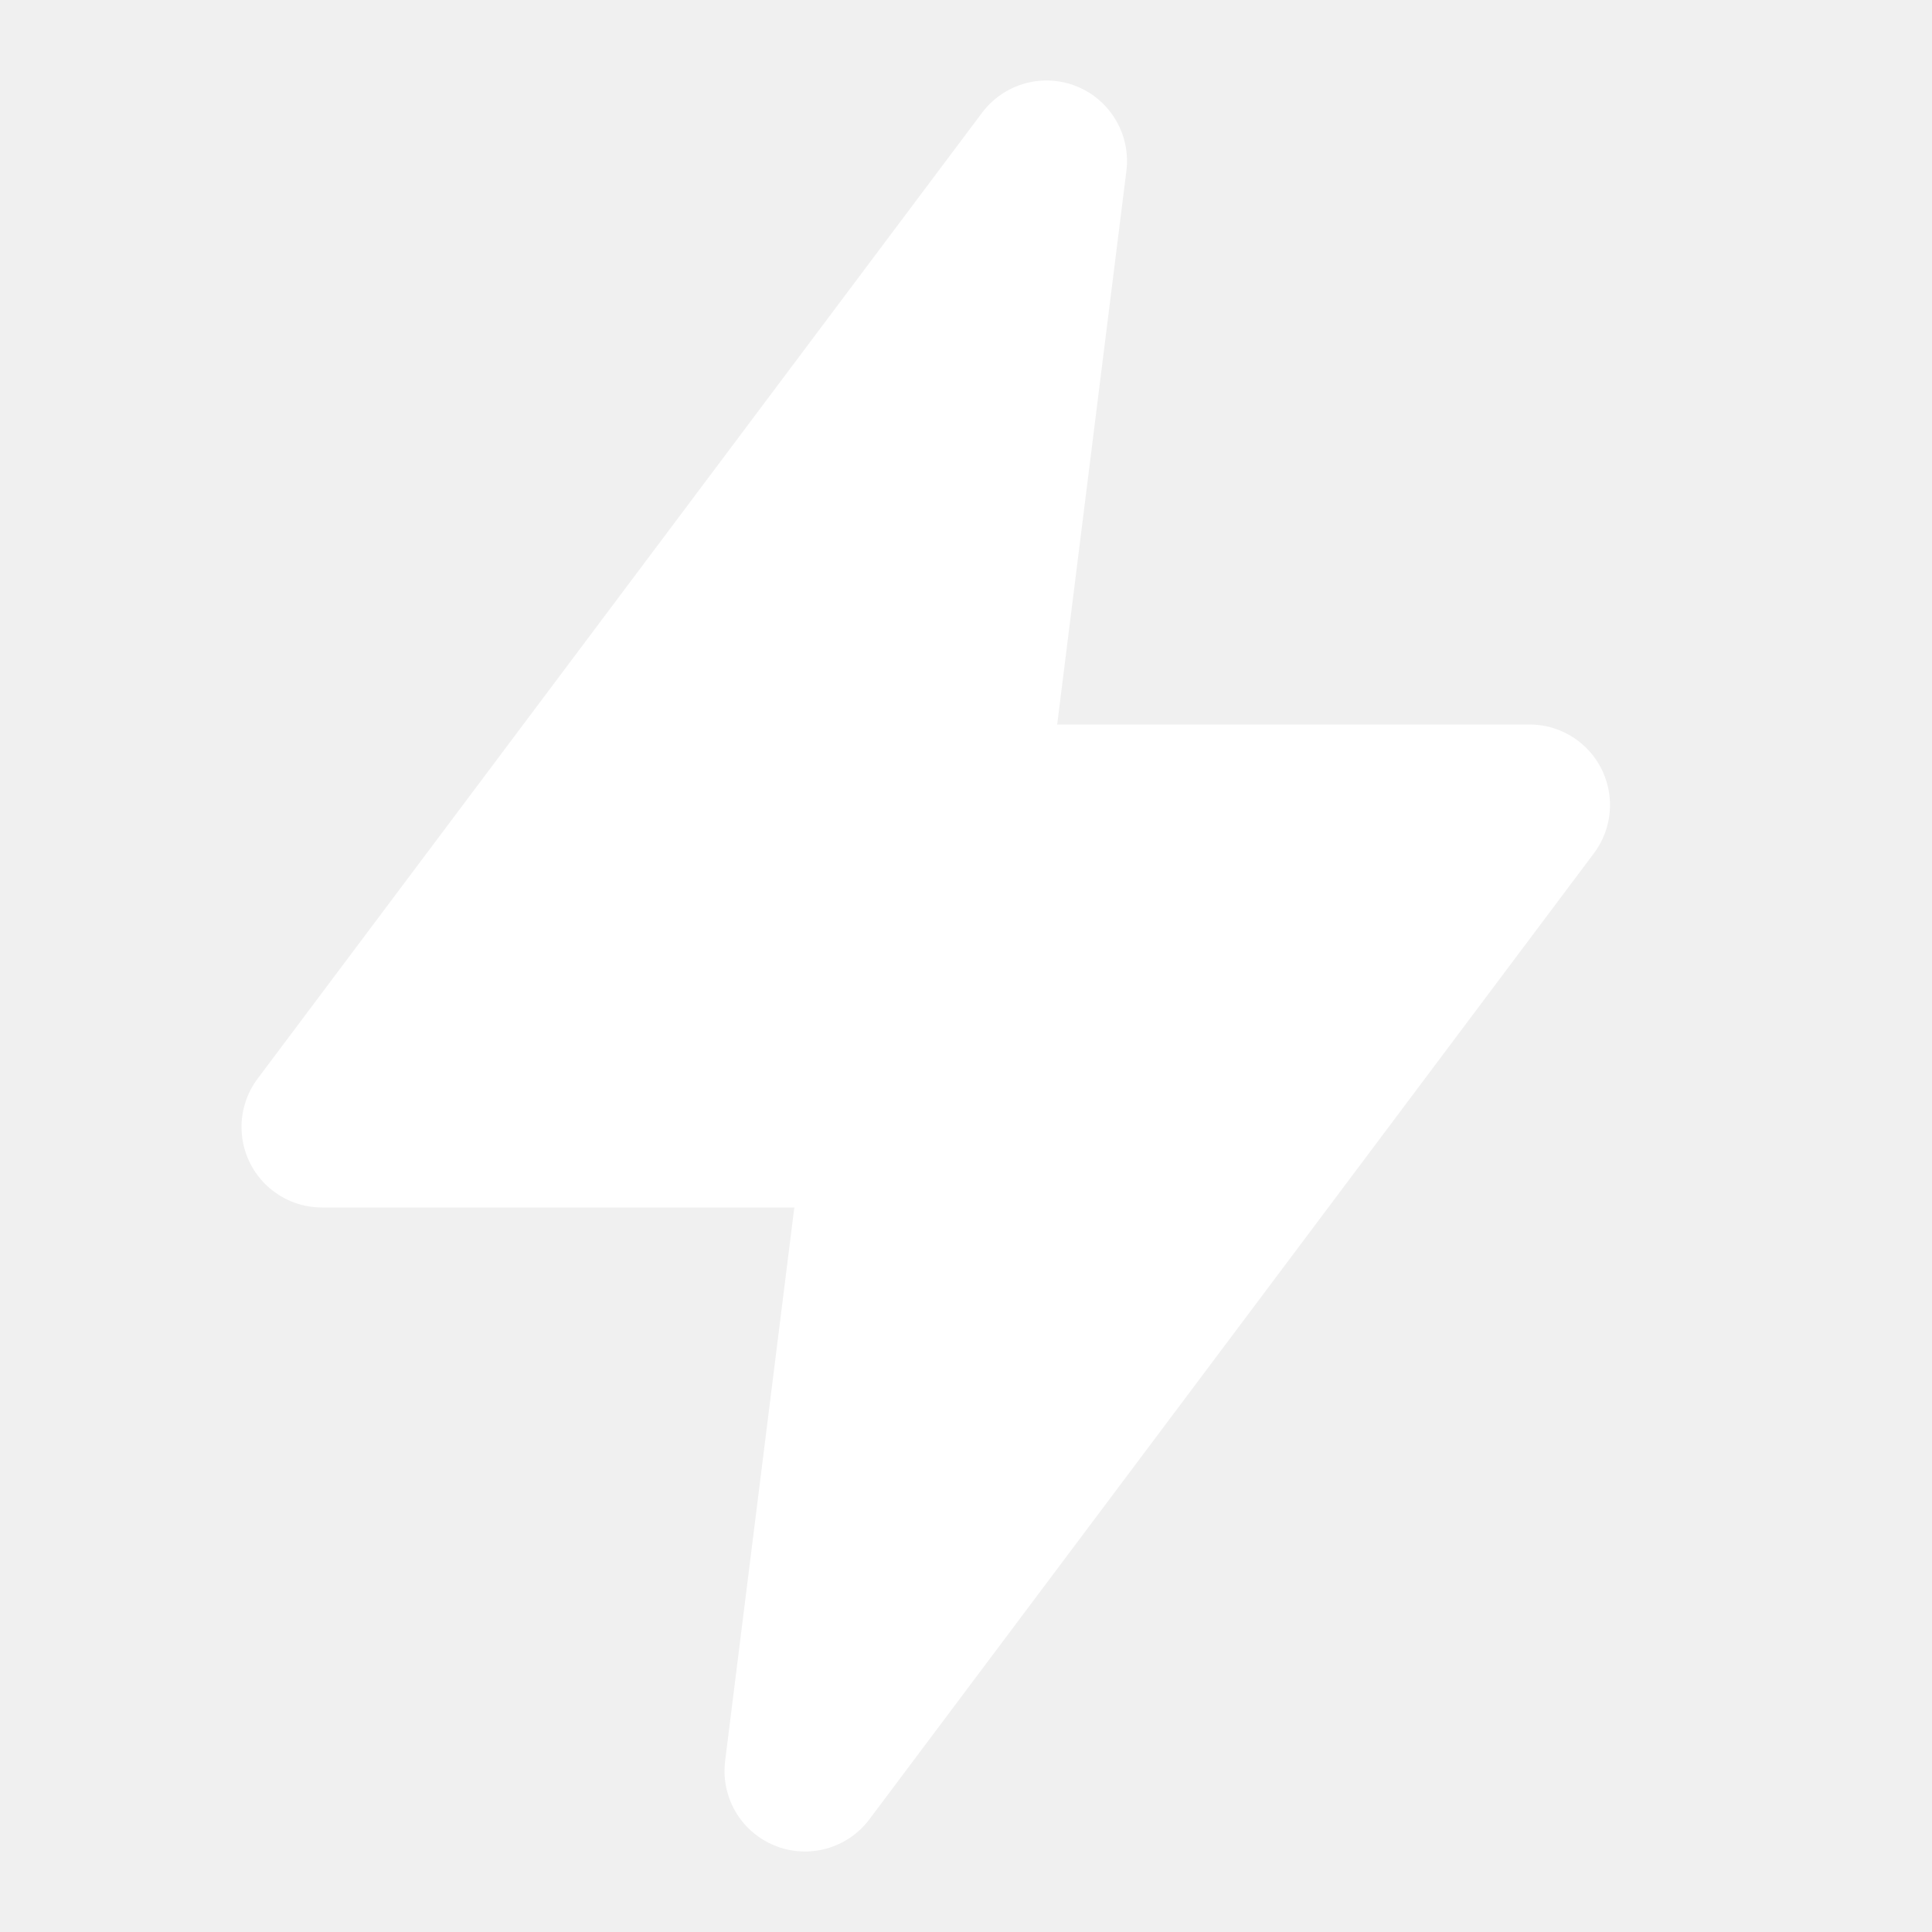
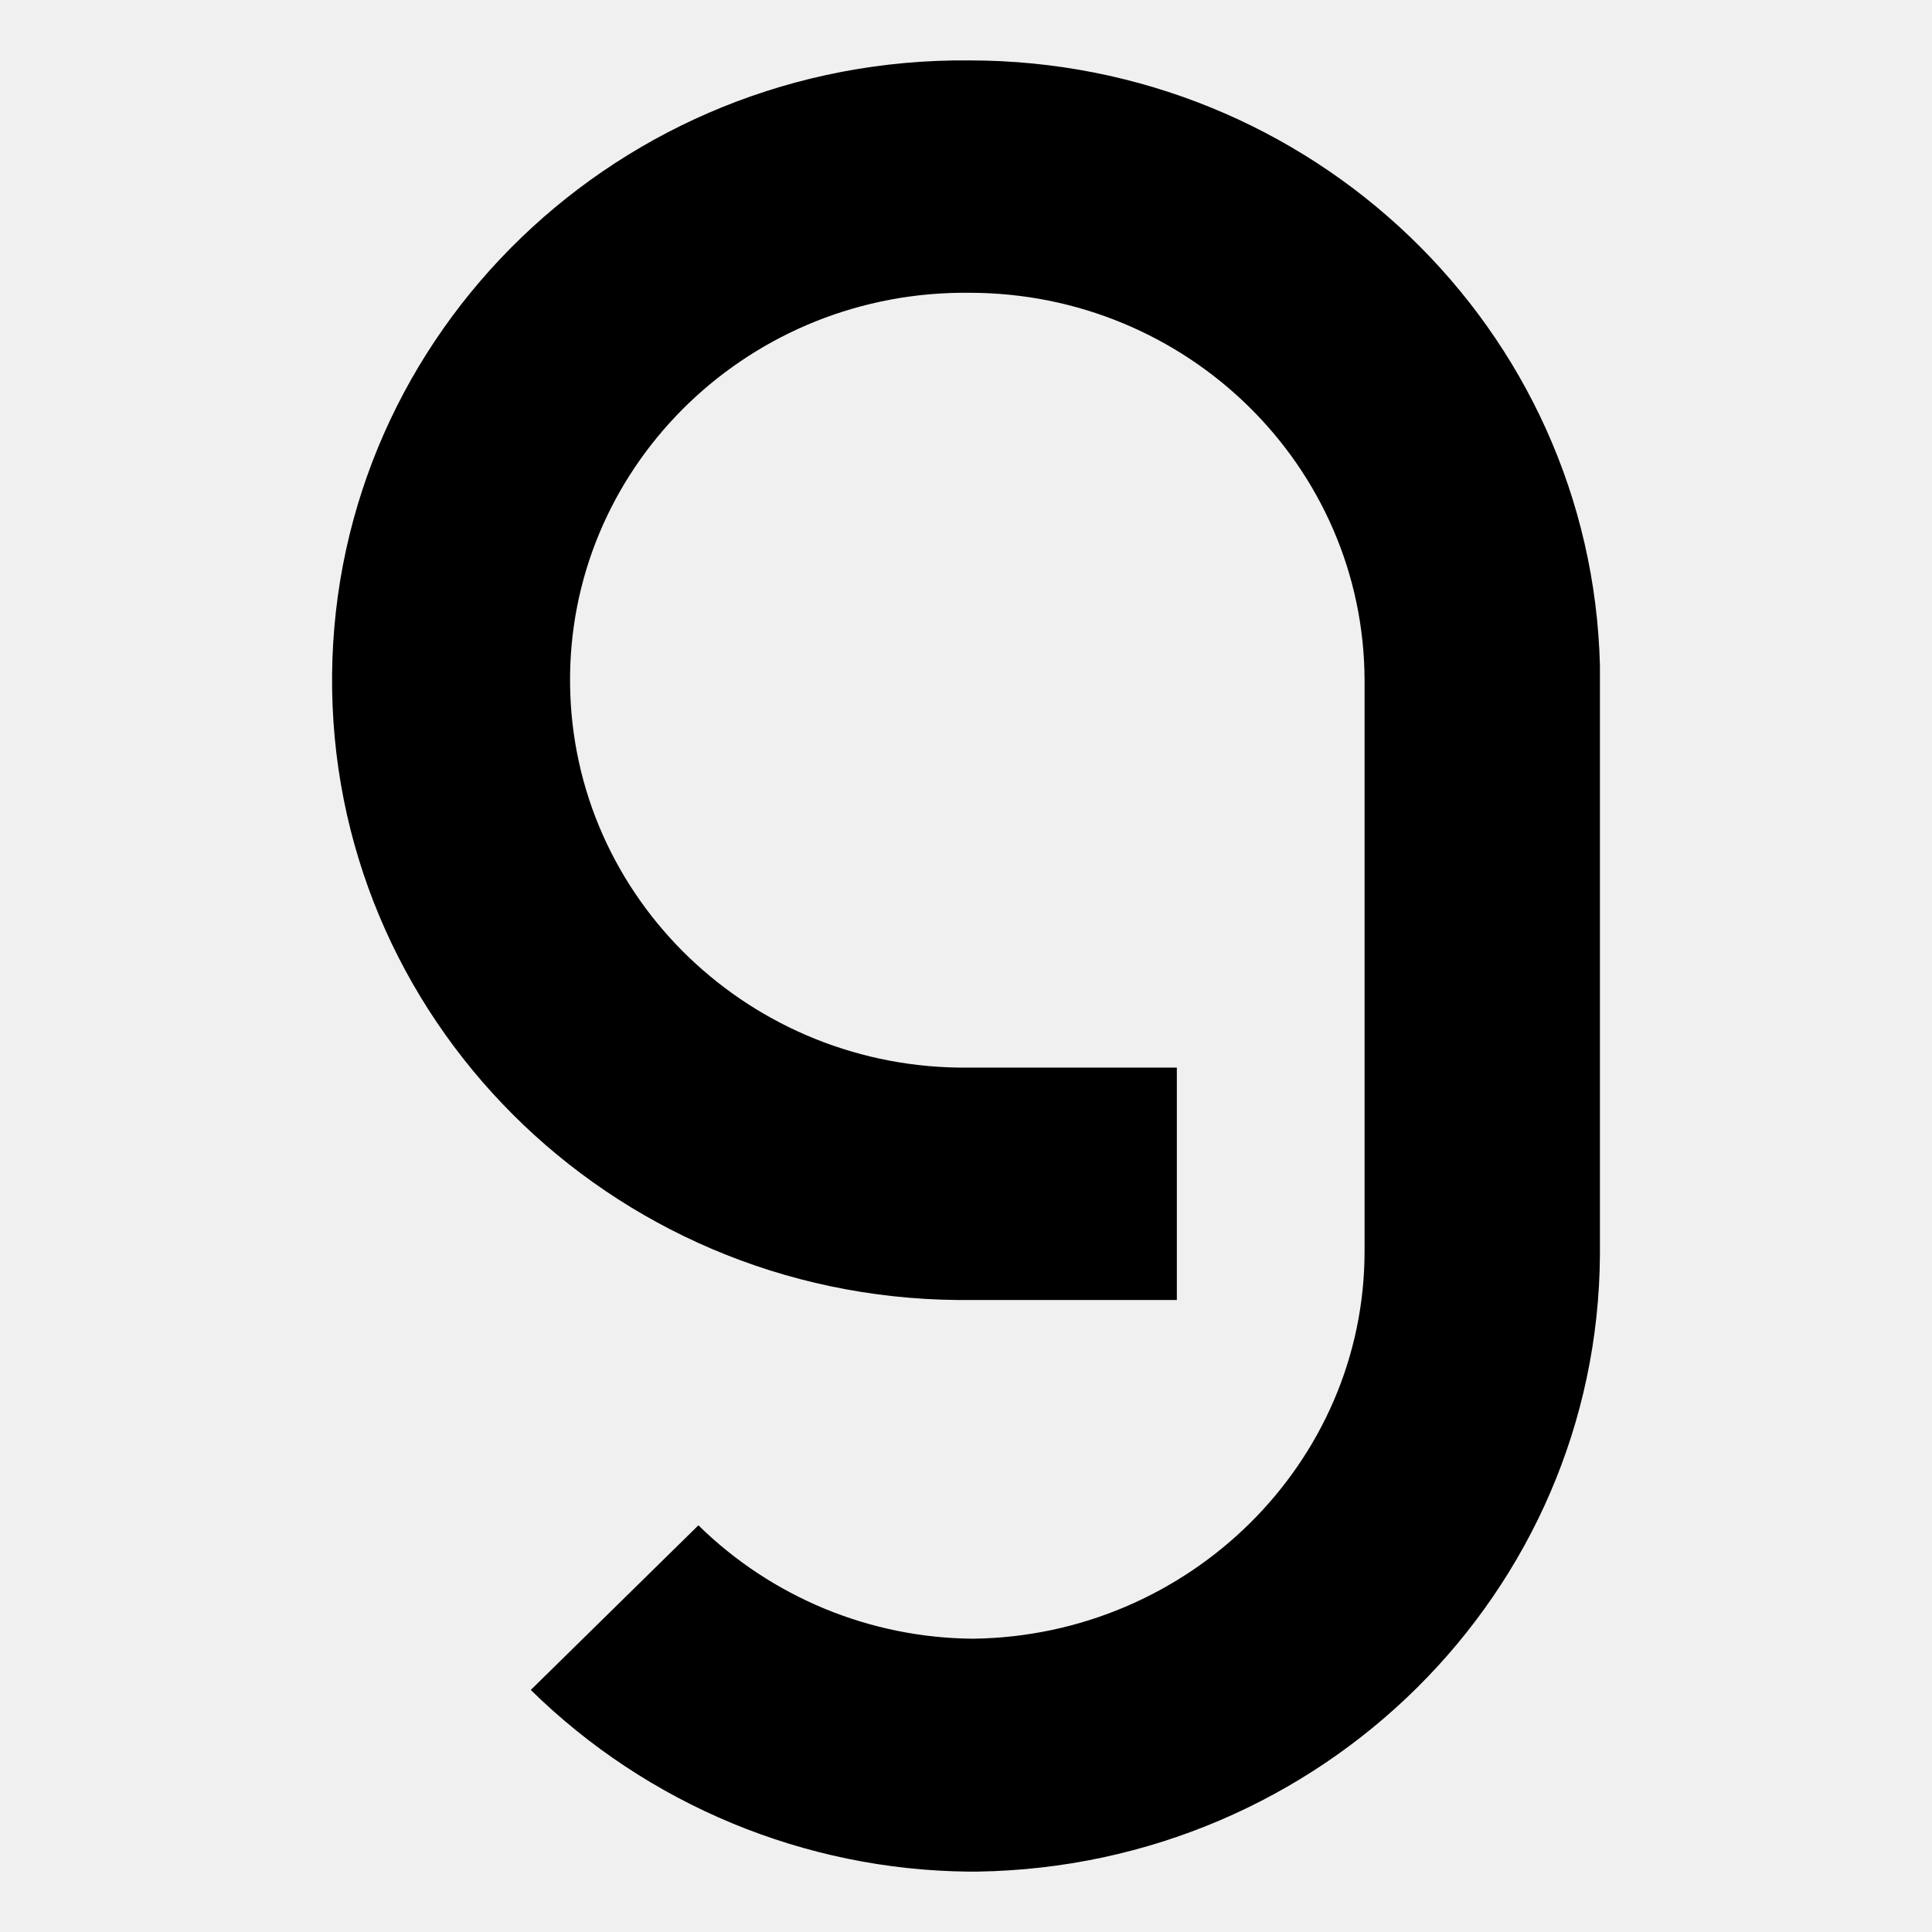
- <svg xmlns="http://www.w3.org/2000/svg" viewBox="0 0 24 24" width="24" height="24" fill="none" stroke="white" stroke-width="2" stroke-linecap="round" stroke-linejoin="round">
-   <path d="M13 2L4 14h7l-1 8 9-12h-7l1-8z" fill="white" />
+ <svg xmlns="http://www.w3.org/2000/svg" viewBox="0 0 512 512" fill-rule="evenodd" clip-rule="evenodd" stroke-linejoin="round" stroke-miterlimit="2">
+   <path d="M256.867 16.007c-92.47-.84-167.997 71.999-168.861 162.741-.84 90.767 73.319 164.926 165.789 165.766h58.08V282.93h-55.008c-57.767.672-105.118-44.784-105.79-101.519-.696-56.687 45.623-103.15 103.39-103.822h2.4c57.767 0 104.59 45.96 104.758 102.67v151.318c0 56.207-46.655 101.998-103.75 102.694a104.988 104.988 0 01-72.79-30.047l-44.424 43.63c30.983 30.432 72.599 47.712 116.038 48.144h2.208c91.27-1.344 164.59-73.99 165.093-163.581V176.42c-2.232-89.302-76.39-160.413-167.133-160.413z" />
</svg>
